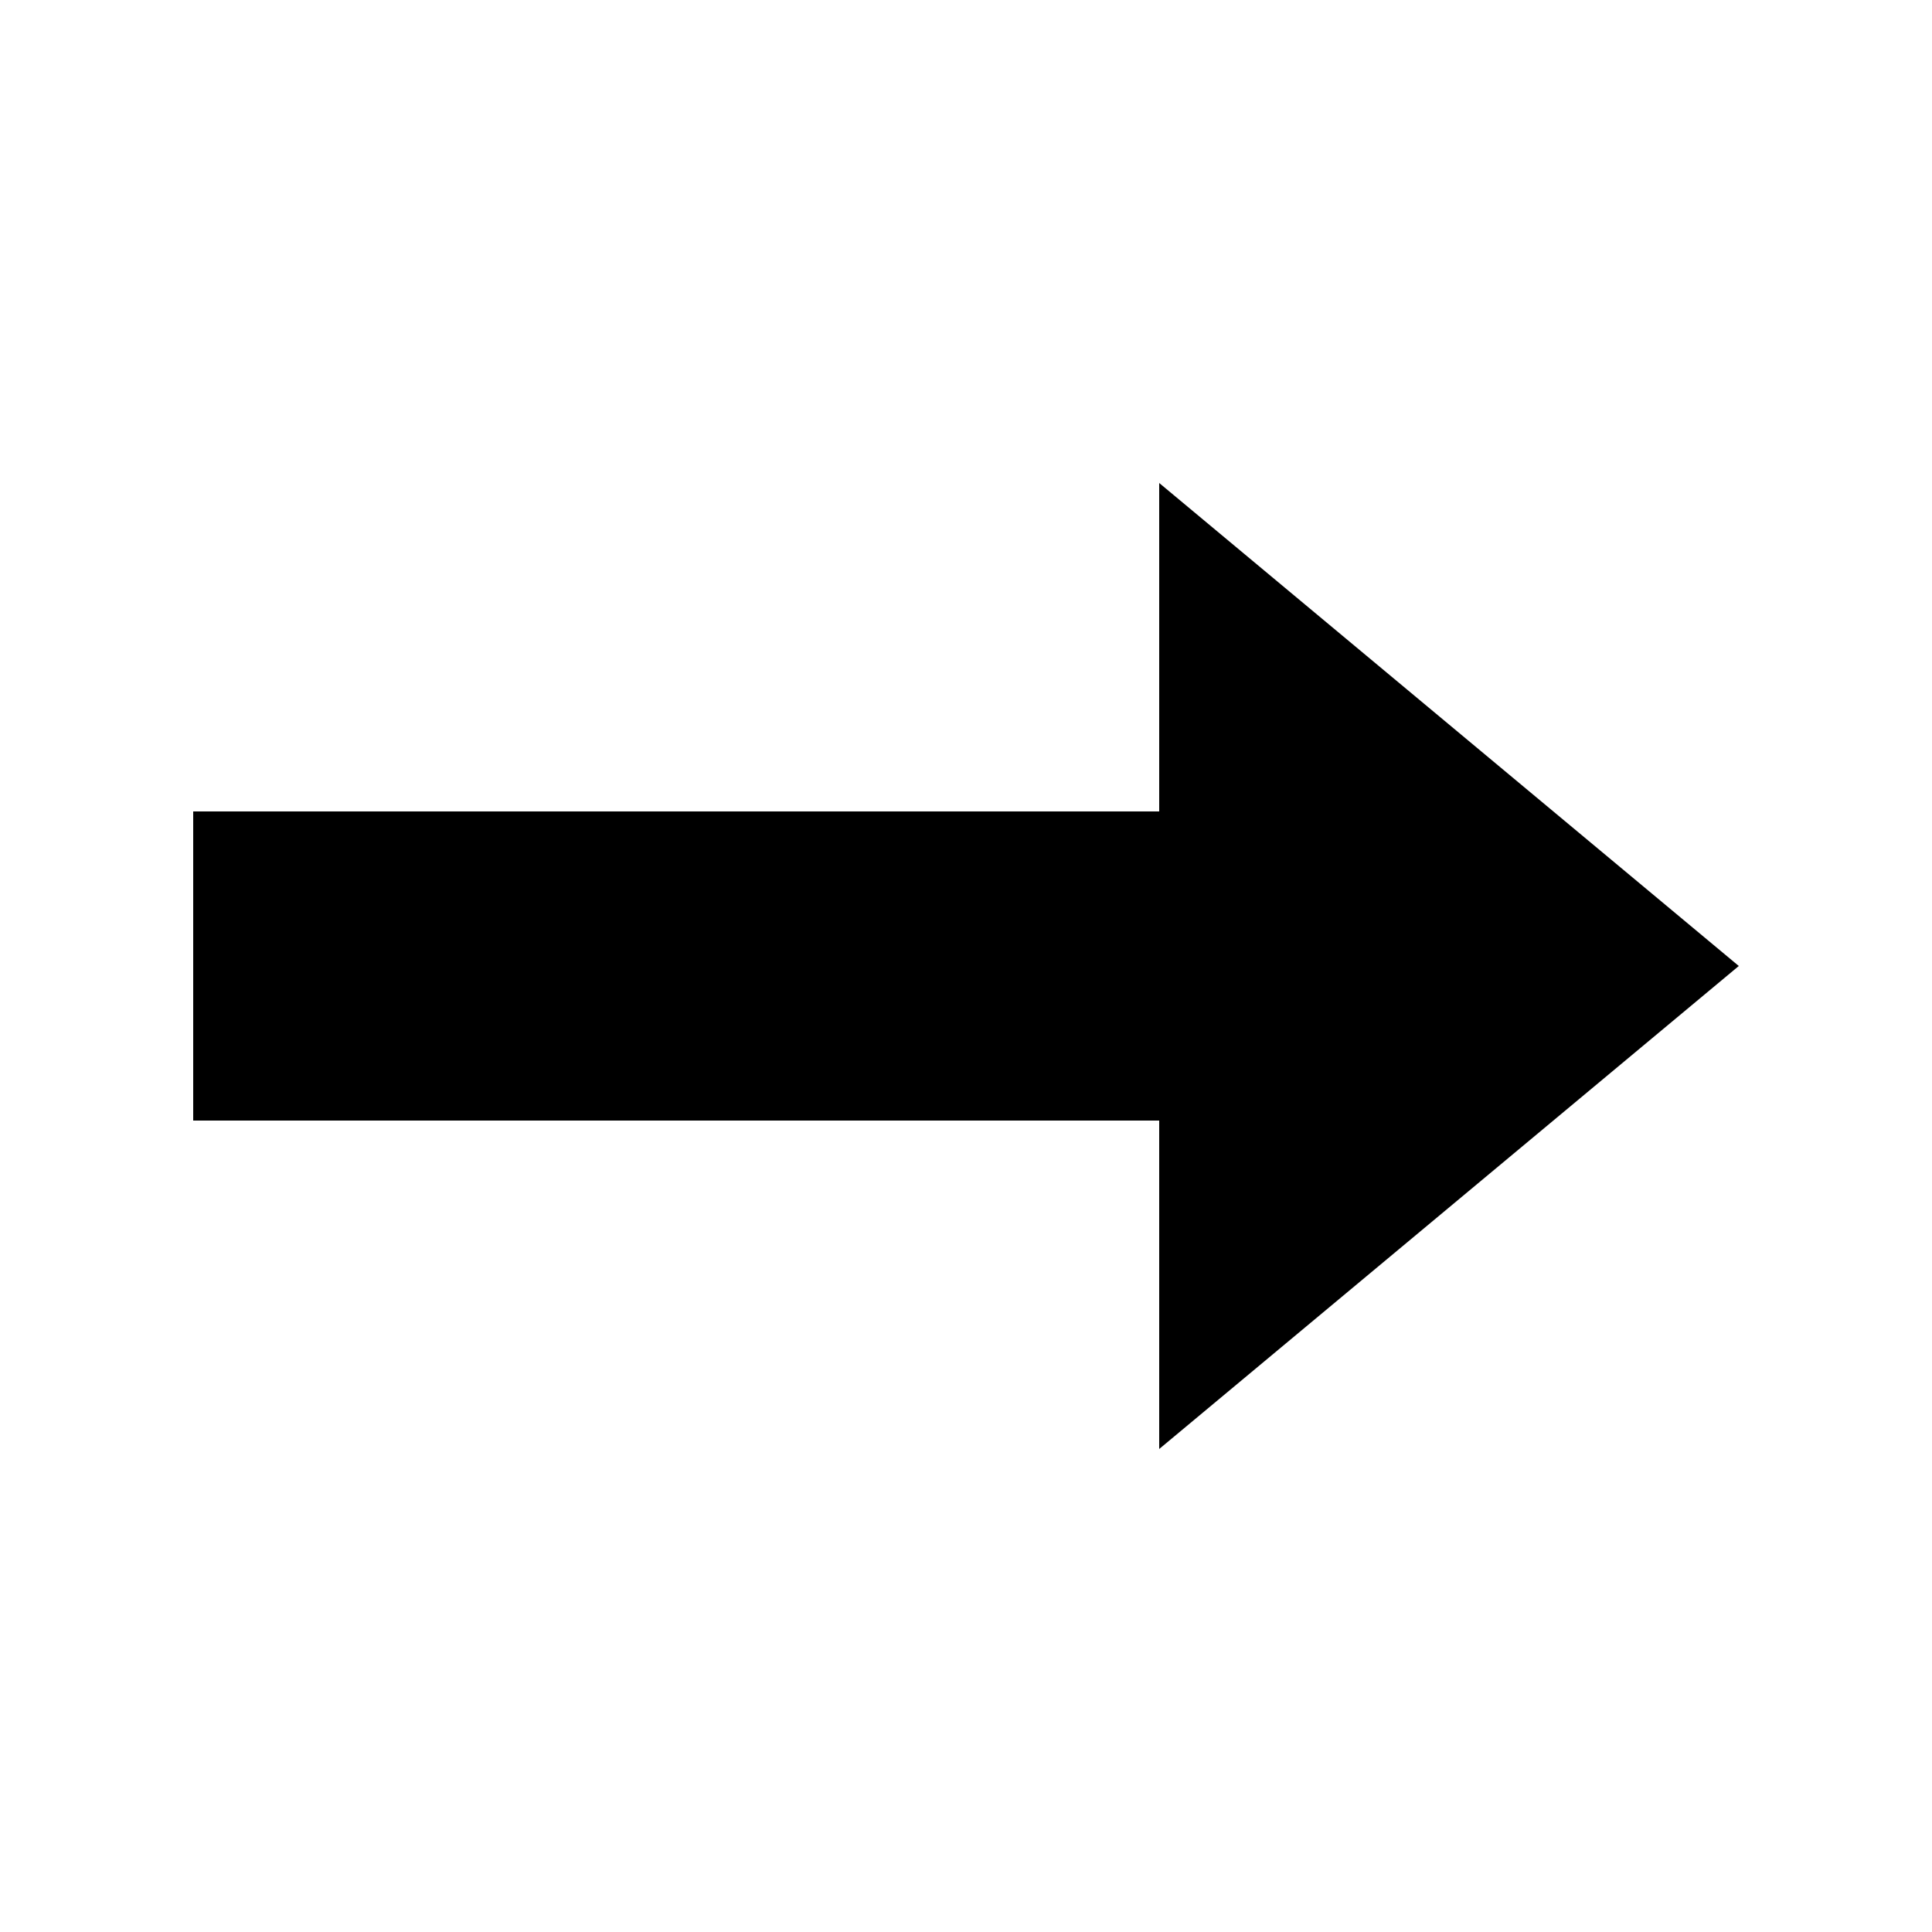
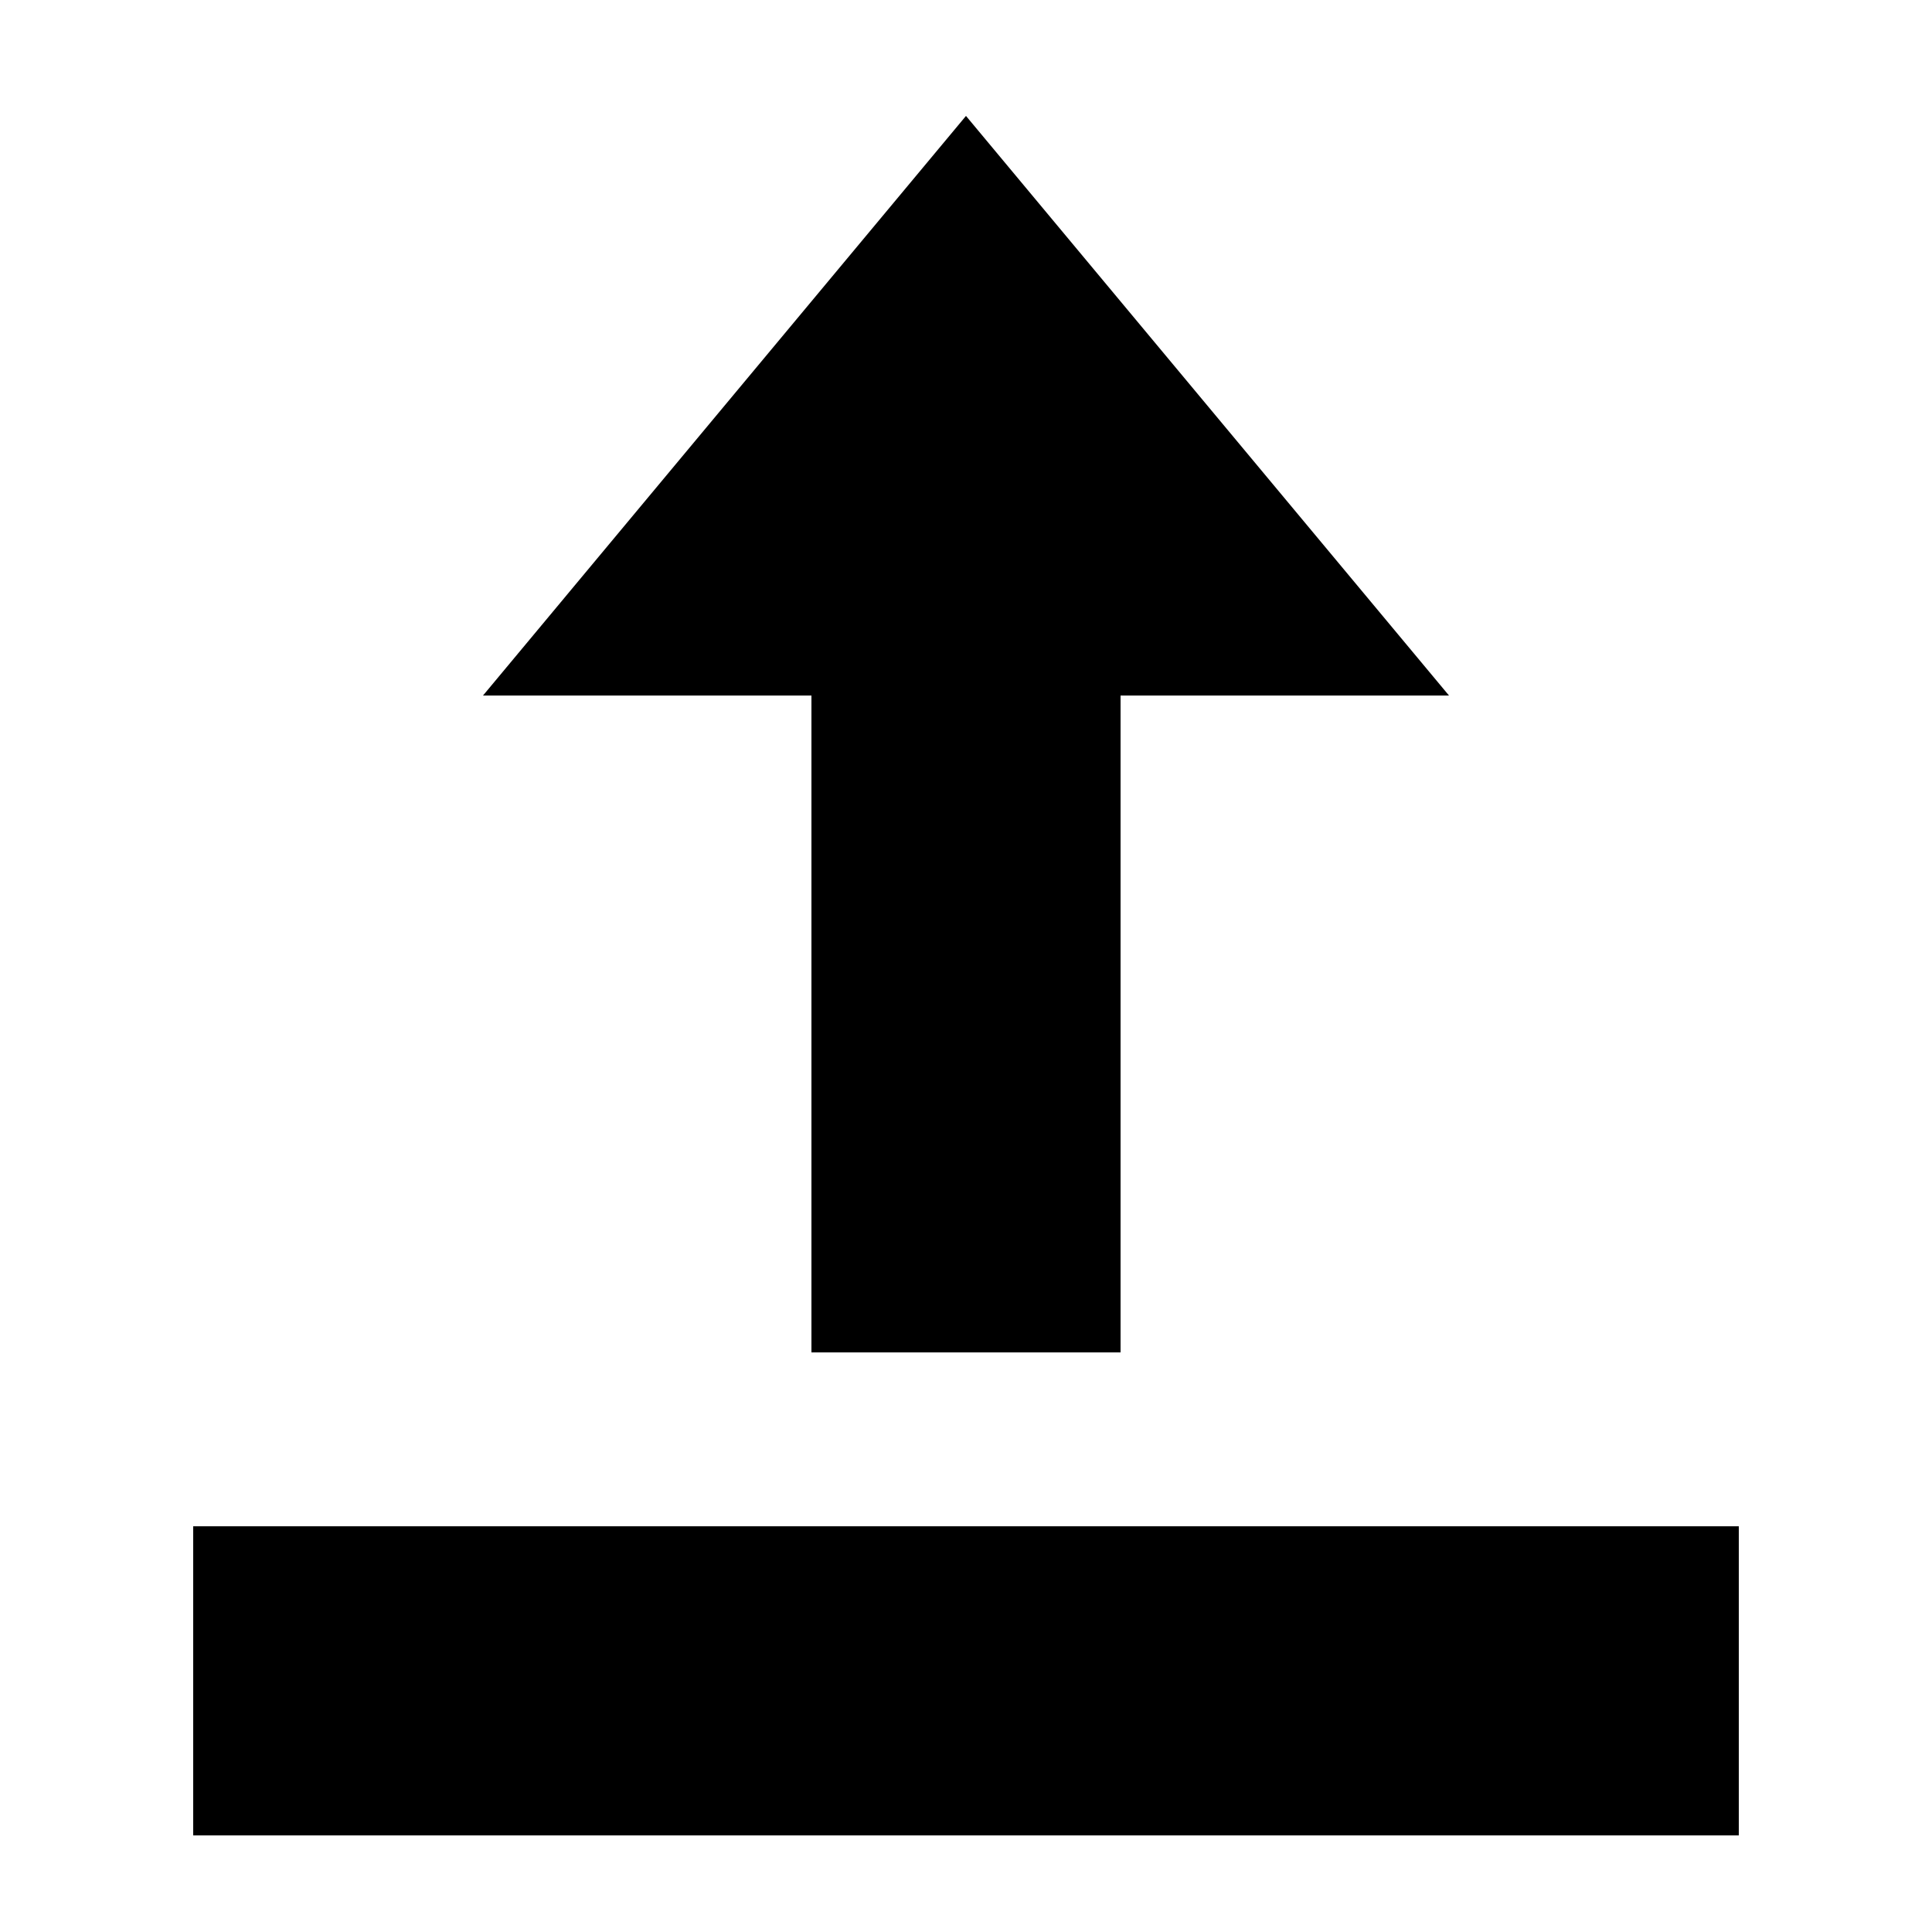
- <svg xmlns="http://www.w3.org/2000/svg" xml:space="preserve" enable-background="new 0 0 100 100" viewBox="0 0 100 100" y="0px" x="0px" id="Layer_1" version="1.1">
-   <defs id="defs11" />
-   <g id="g3">
-     <path id="line5" d="m 10,50 67.348,0" style="fill:none;stroke:#000000;stroke-width:16;stroke-miterlimit:10" />
-     <polygon transform="matrix(0,0.4182875,-0.2897991,0,90.8694,24.90254)" points="119.768,106.52 0.233,106.52 60,3 " id="polygon4142" />
+ <svg xmlns="http://www.w3.org/2000/svg" id="svg2" xml:space="preserve" viewBox="0 0 100 100" version="1.1" enable-background="new 0 0 100 100">
+   <defs id="defs12" />
+   <g transform="matrix(-1,0,0,-1,100,80)" id="g4135">
+     <path d="m 50,10 0,40" stroke-miterlimit="10" id="path4" style="fill:none;stroke:#000000;stroke-width:16;stroke-miterlimit:10" />
+     <polygon transform="matrix(-0.4182805,0,0,-0.2898,75.09746,74.8694)" points="119.77,106.52 0.233,106.52 60,3 " id="polygon6" />
  </g>
+   <rect id="rect8" height="16" width="80" y="79" x="10" />
</svg>
